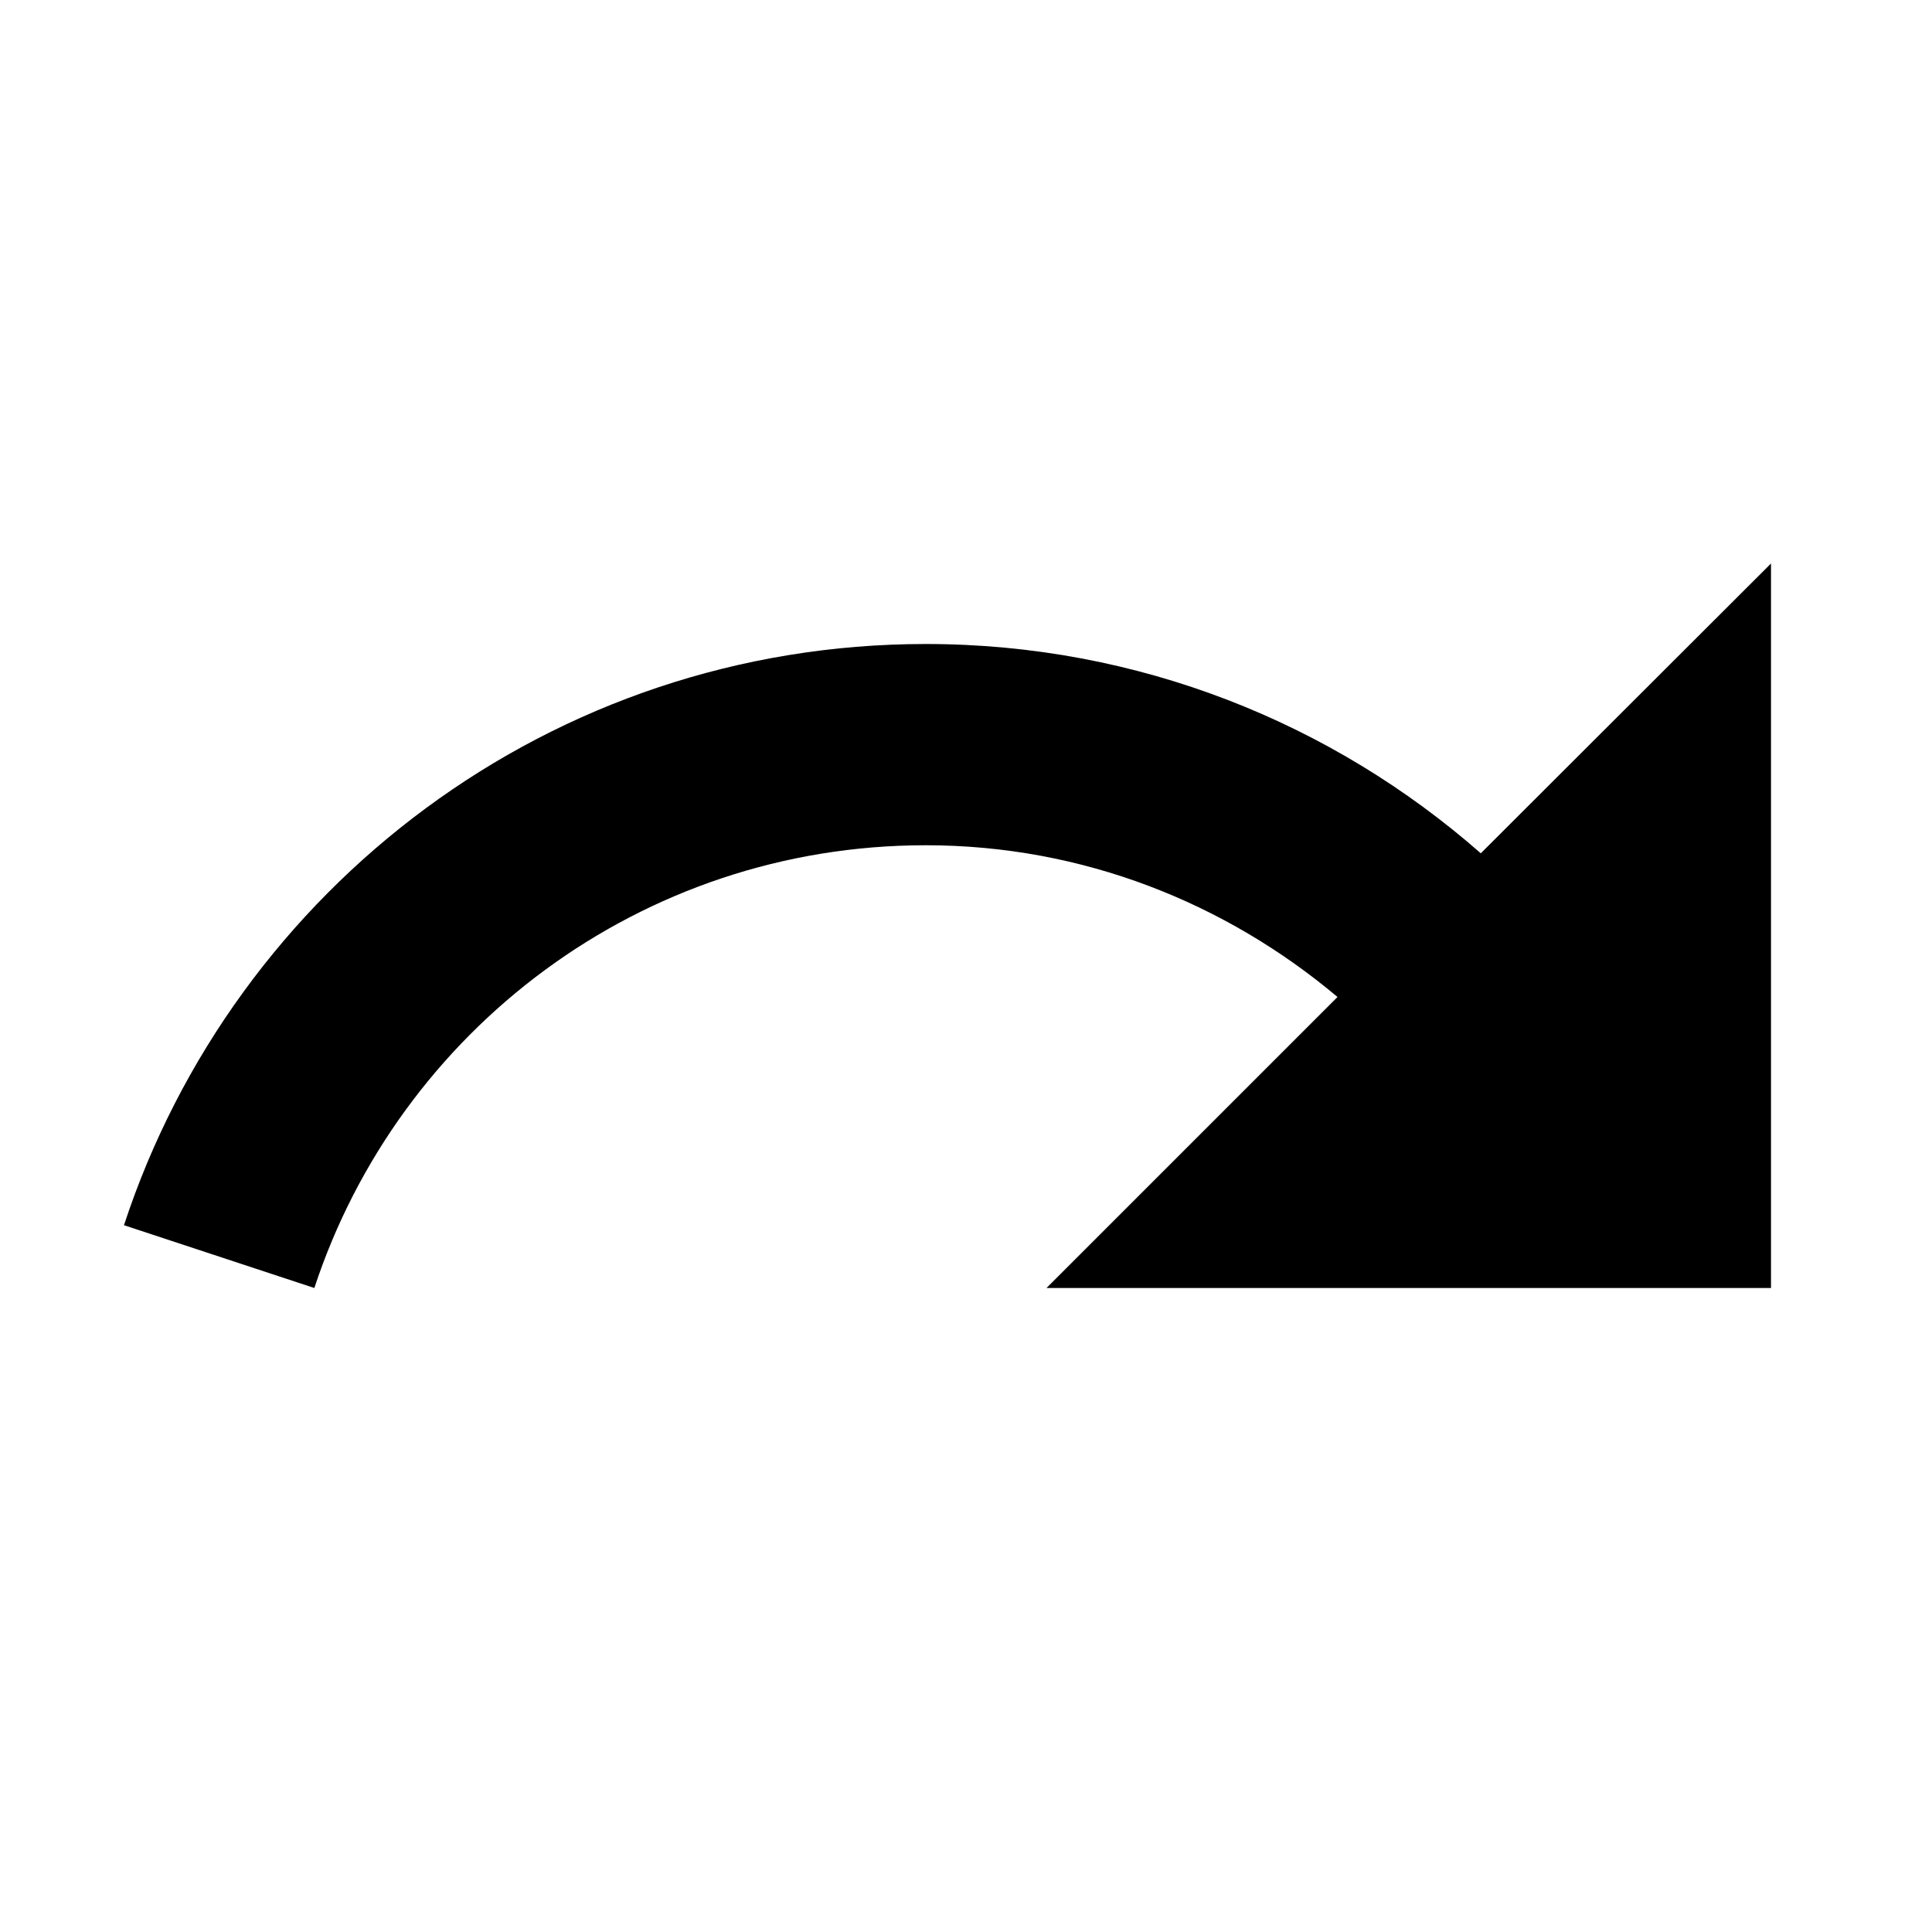
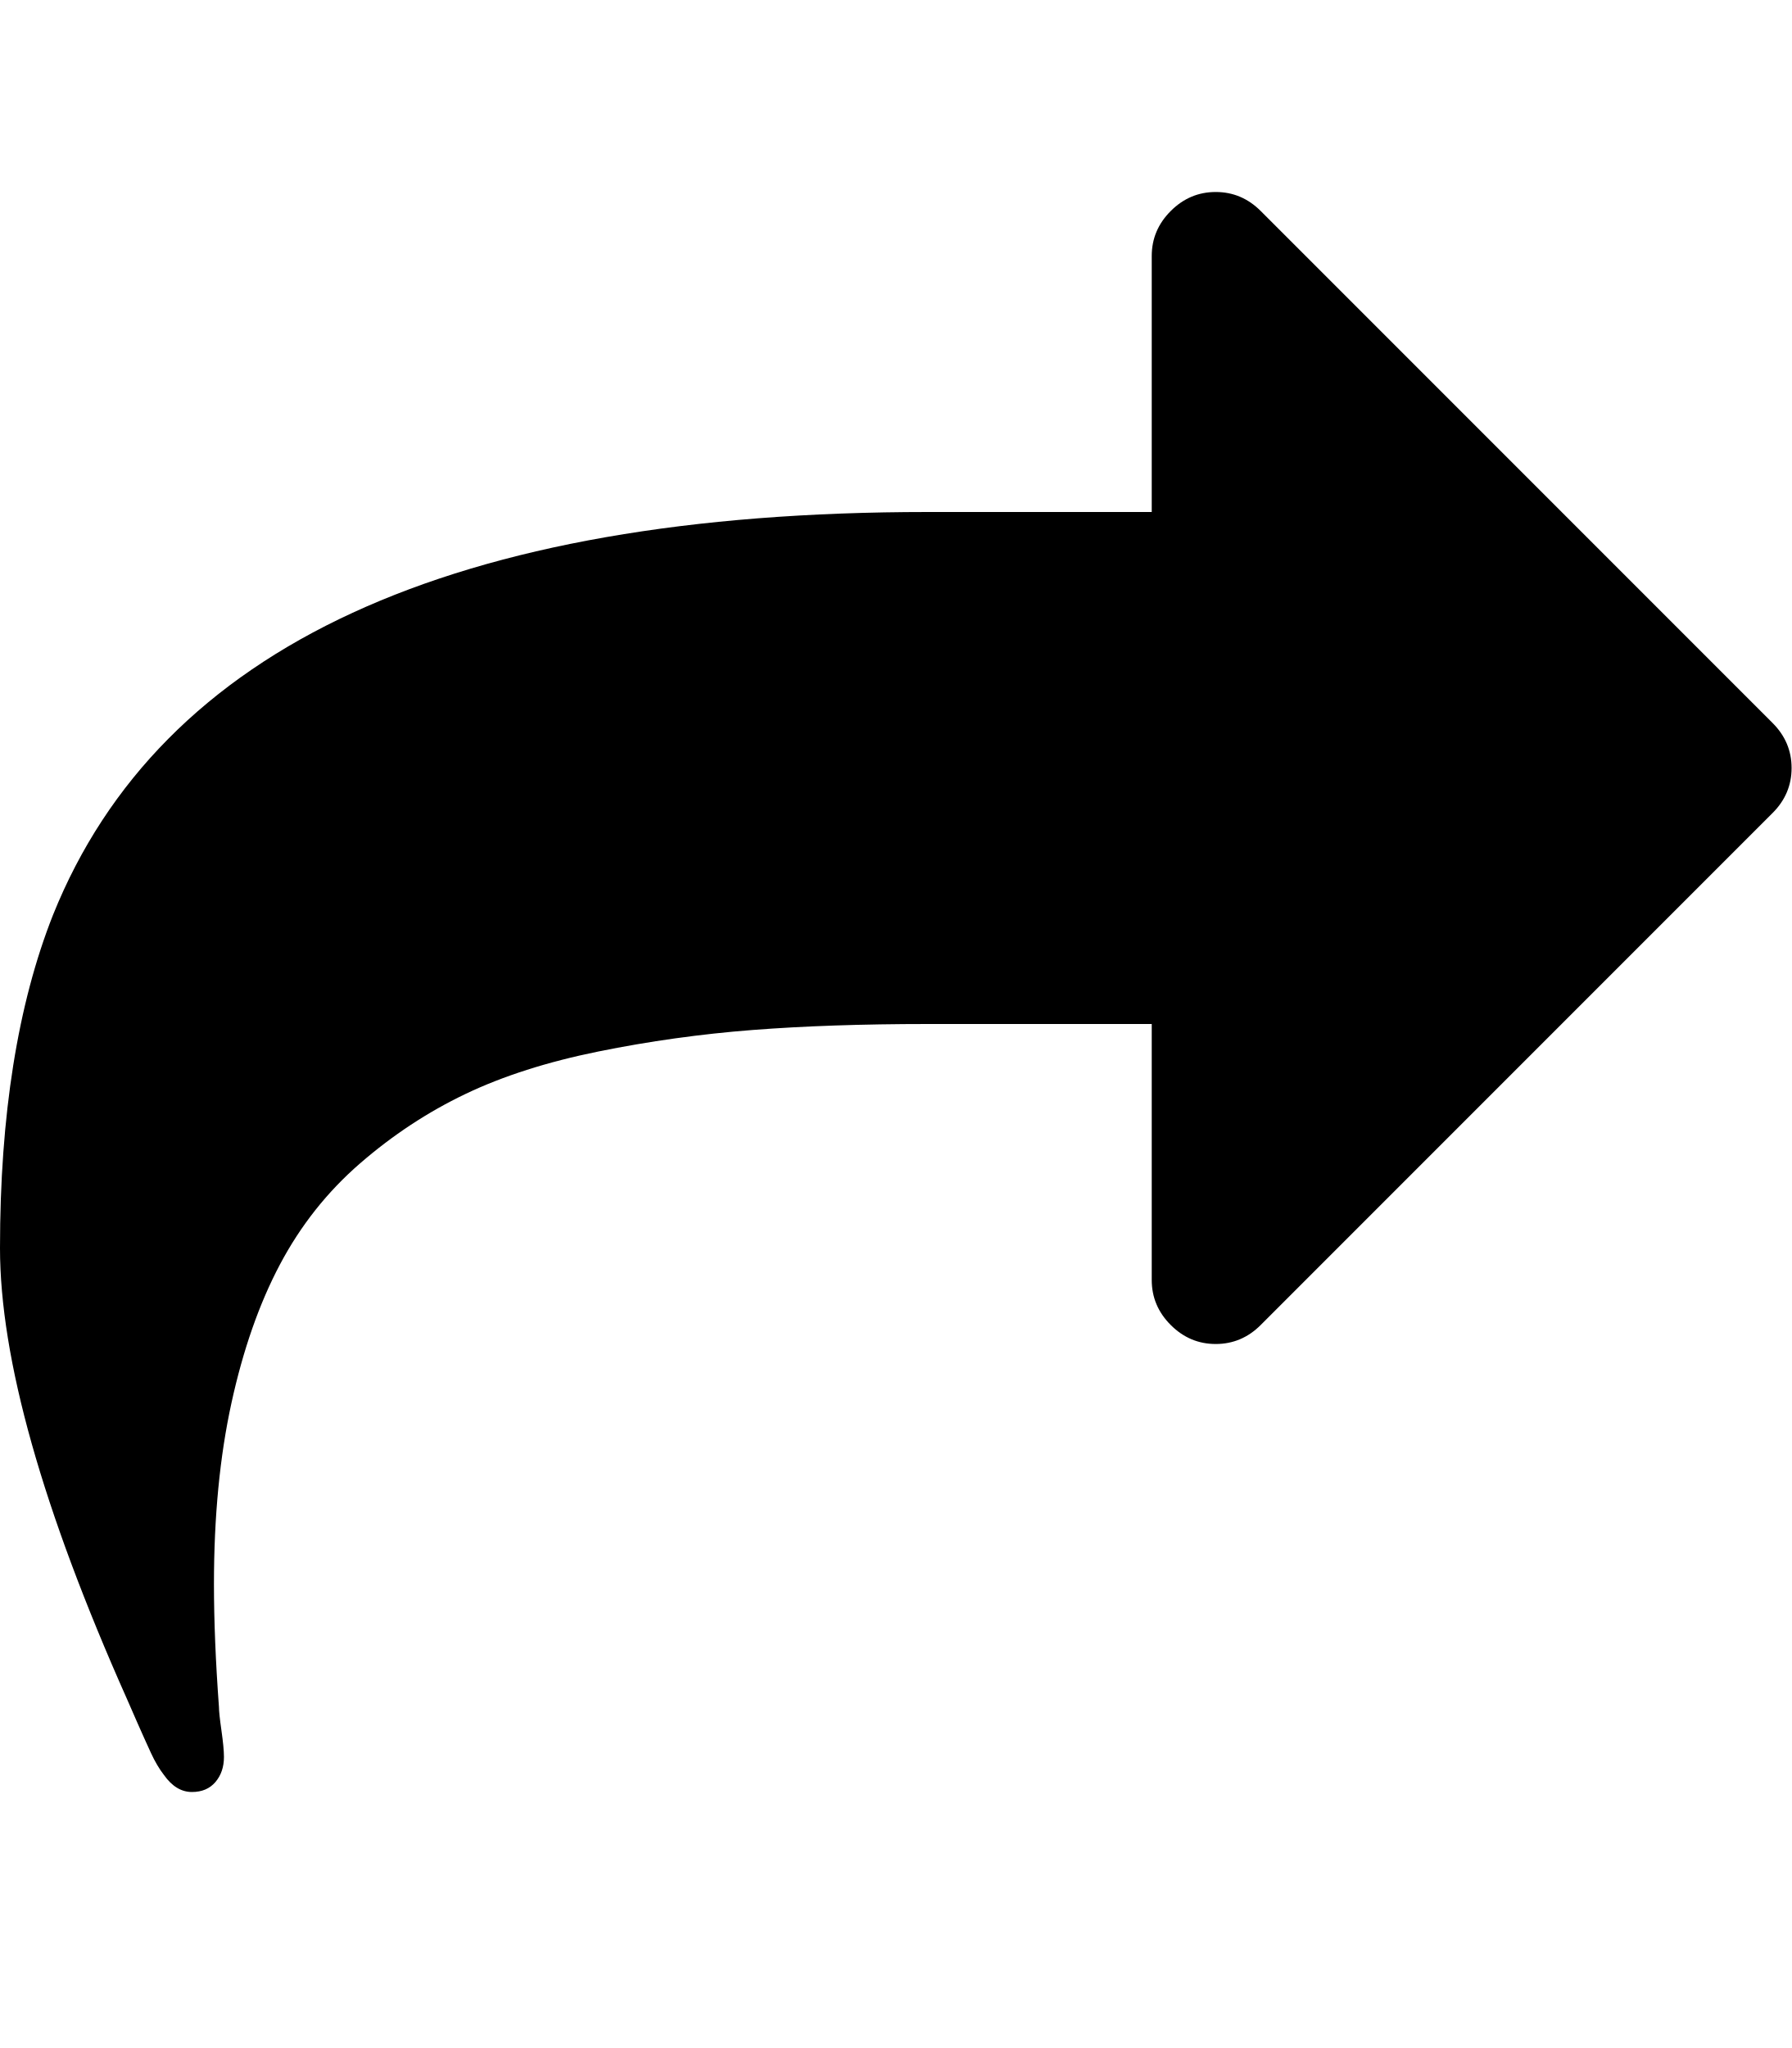
- <svg xmlns="http://www.w3.org/2000/svg" version="1.1" width="24" height="24" viewBox="0 0 24 24">
-   <path d="M18.395 10.6c-1.84-1.615-4.25-2.6-6.895-2.6-4.65 0-8.585 3.030-9.96 7.22l2.365 0.78c1.050-3.195 4.050-5.5 7.595-5.5 1.955 0 3.73 0.72 5.115 1.885l-3.615 3.615h9v-9l-3.605 3.6z" fill="#000" />
+ <svg xmlns="http://www.w3.org/2000/svg" contentScriptType="text/ecmascript" contentStyleType="text/css" enable-background="new 0 0 2048 2048" height="2048px" id="Layer_1" preserveAspectRatio="xMidYMid meet" version="1.1" viewBox="0.0 0 1792.0 2048" width="1792.0px" xml:space="preserve" zoomAndPan="magnify">
+   <path d="M1792,768c0,17.333-6.333,32.333-19,45l-512,512c-12.667,12.667-27.667,19-45,19s-32.333-6.333-45-19s-19-27.667-19-45v-256  H928c-65.333,0-123.833,2-175.5,6s-103,11.167-154,21.5s-95.333,24.5-133,42.5s-72.833,41.167-105.5,69.5  c-32.667,28.333-59.333,62-80,101s-36.833,85.167-48.5,138.5S214,1516.667,214,1584c0,36.667,1.667,77.667,5,123  c0,4,0.833,11.833,2.5,23.5s2.5,20.5,2.5,26.5c0,10-2.833,18.333-8.5,25s-13.5,10-23.5,10c-10.667,0-20-5.667-28-17  c-4.667-6-9-13.333-13-22s-8.5-18.667-13.5-30s-8.5-19.333-10.5-24C42.333,1509,0,1358.667,0,1248c0-132.667,17.667-243.667,53-333  c108-268.667,399.667-403,875-403h224V256c0-17.333,6.333-32.333,19-45s27.667-19,45-19s32.333,6.333,45,19l512,512  C1785.667,735.667,1792,750.667,1792,768z" />
</svg>
